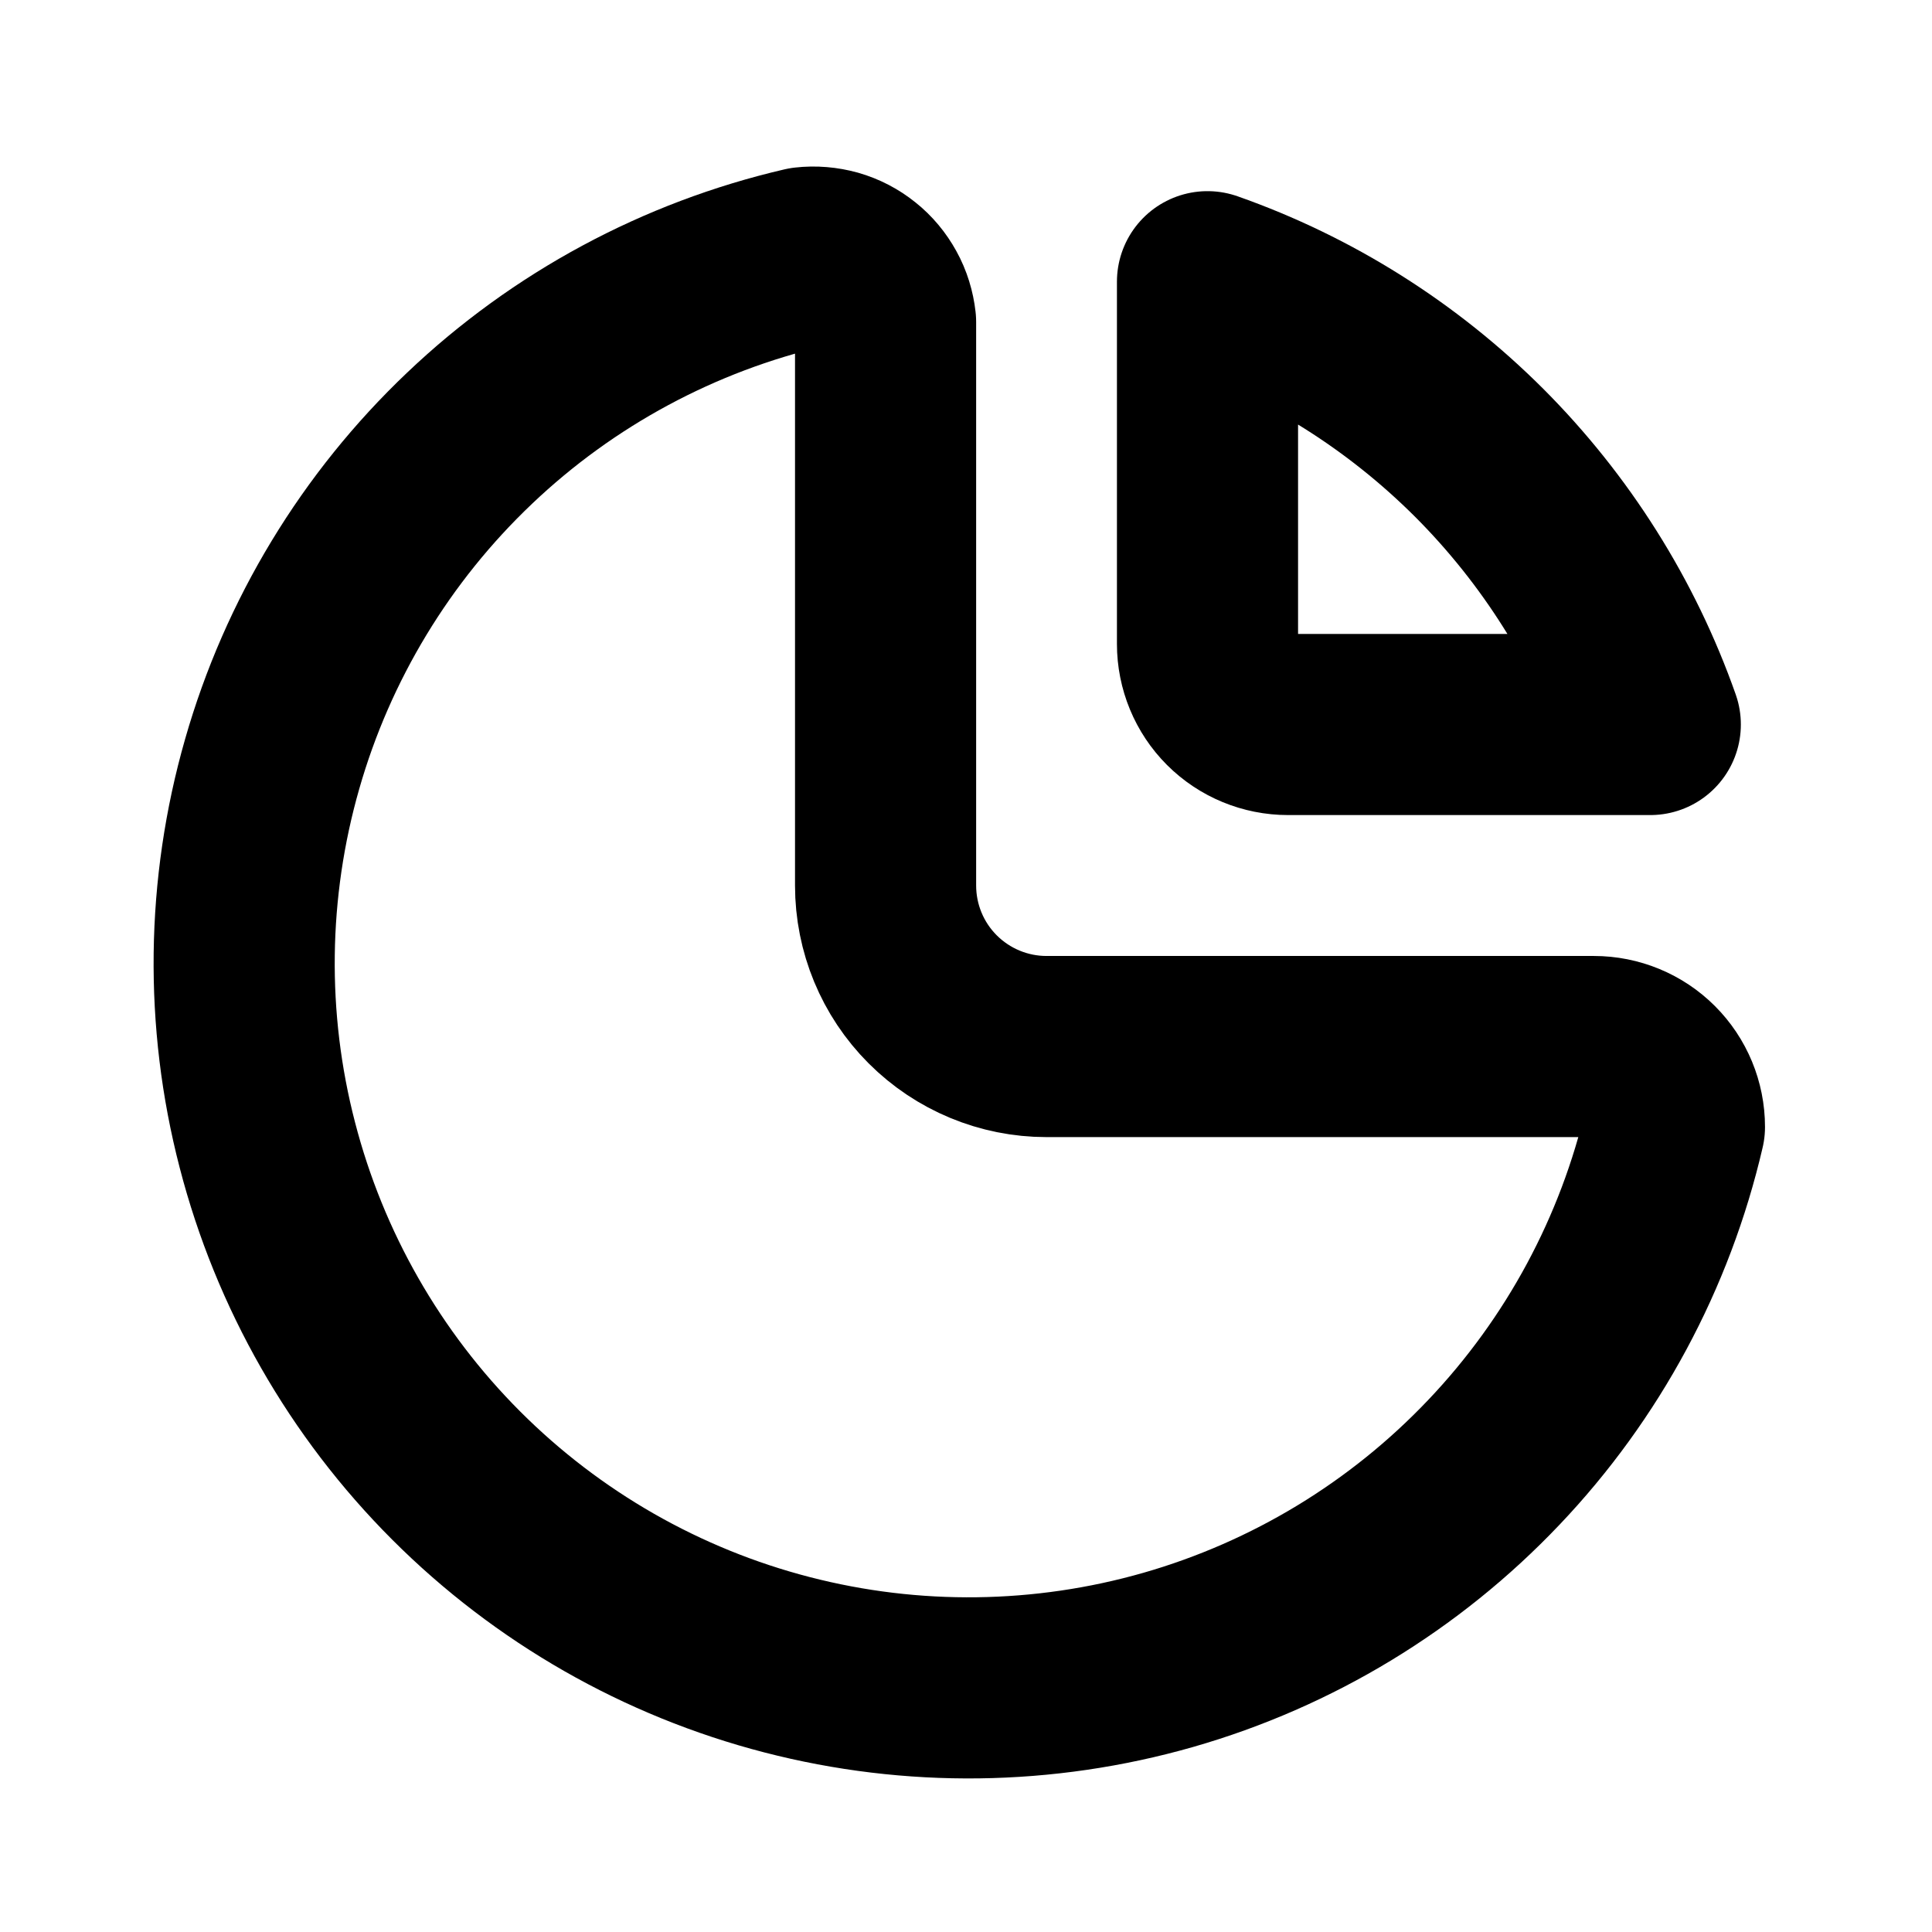
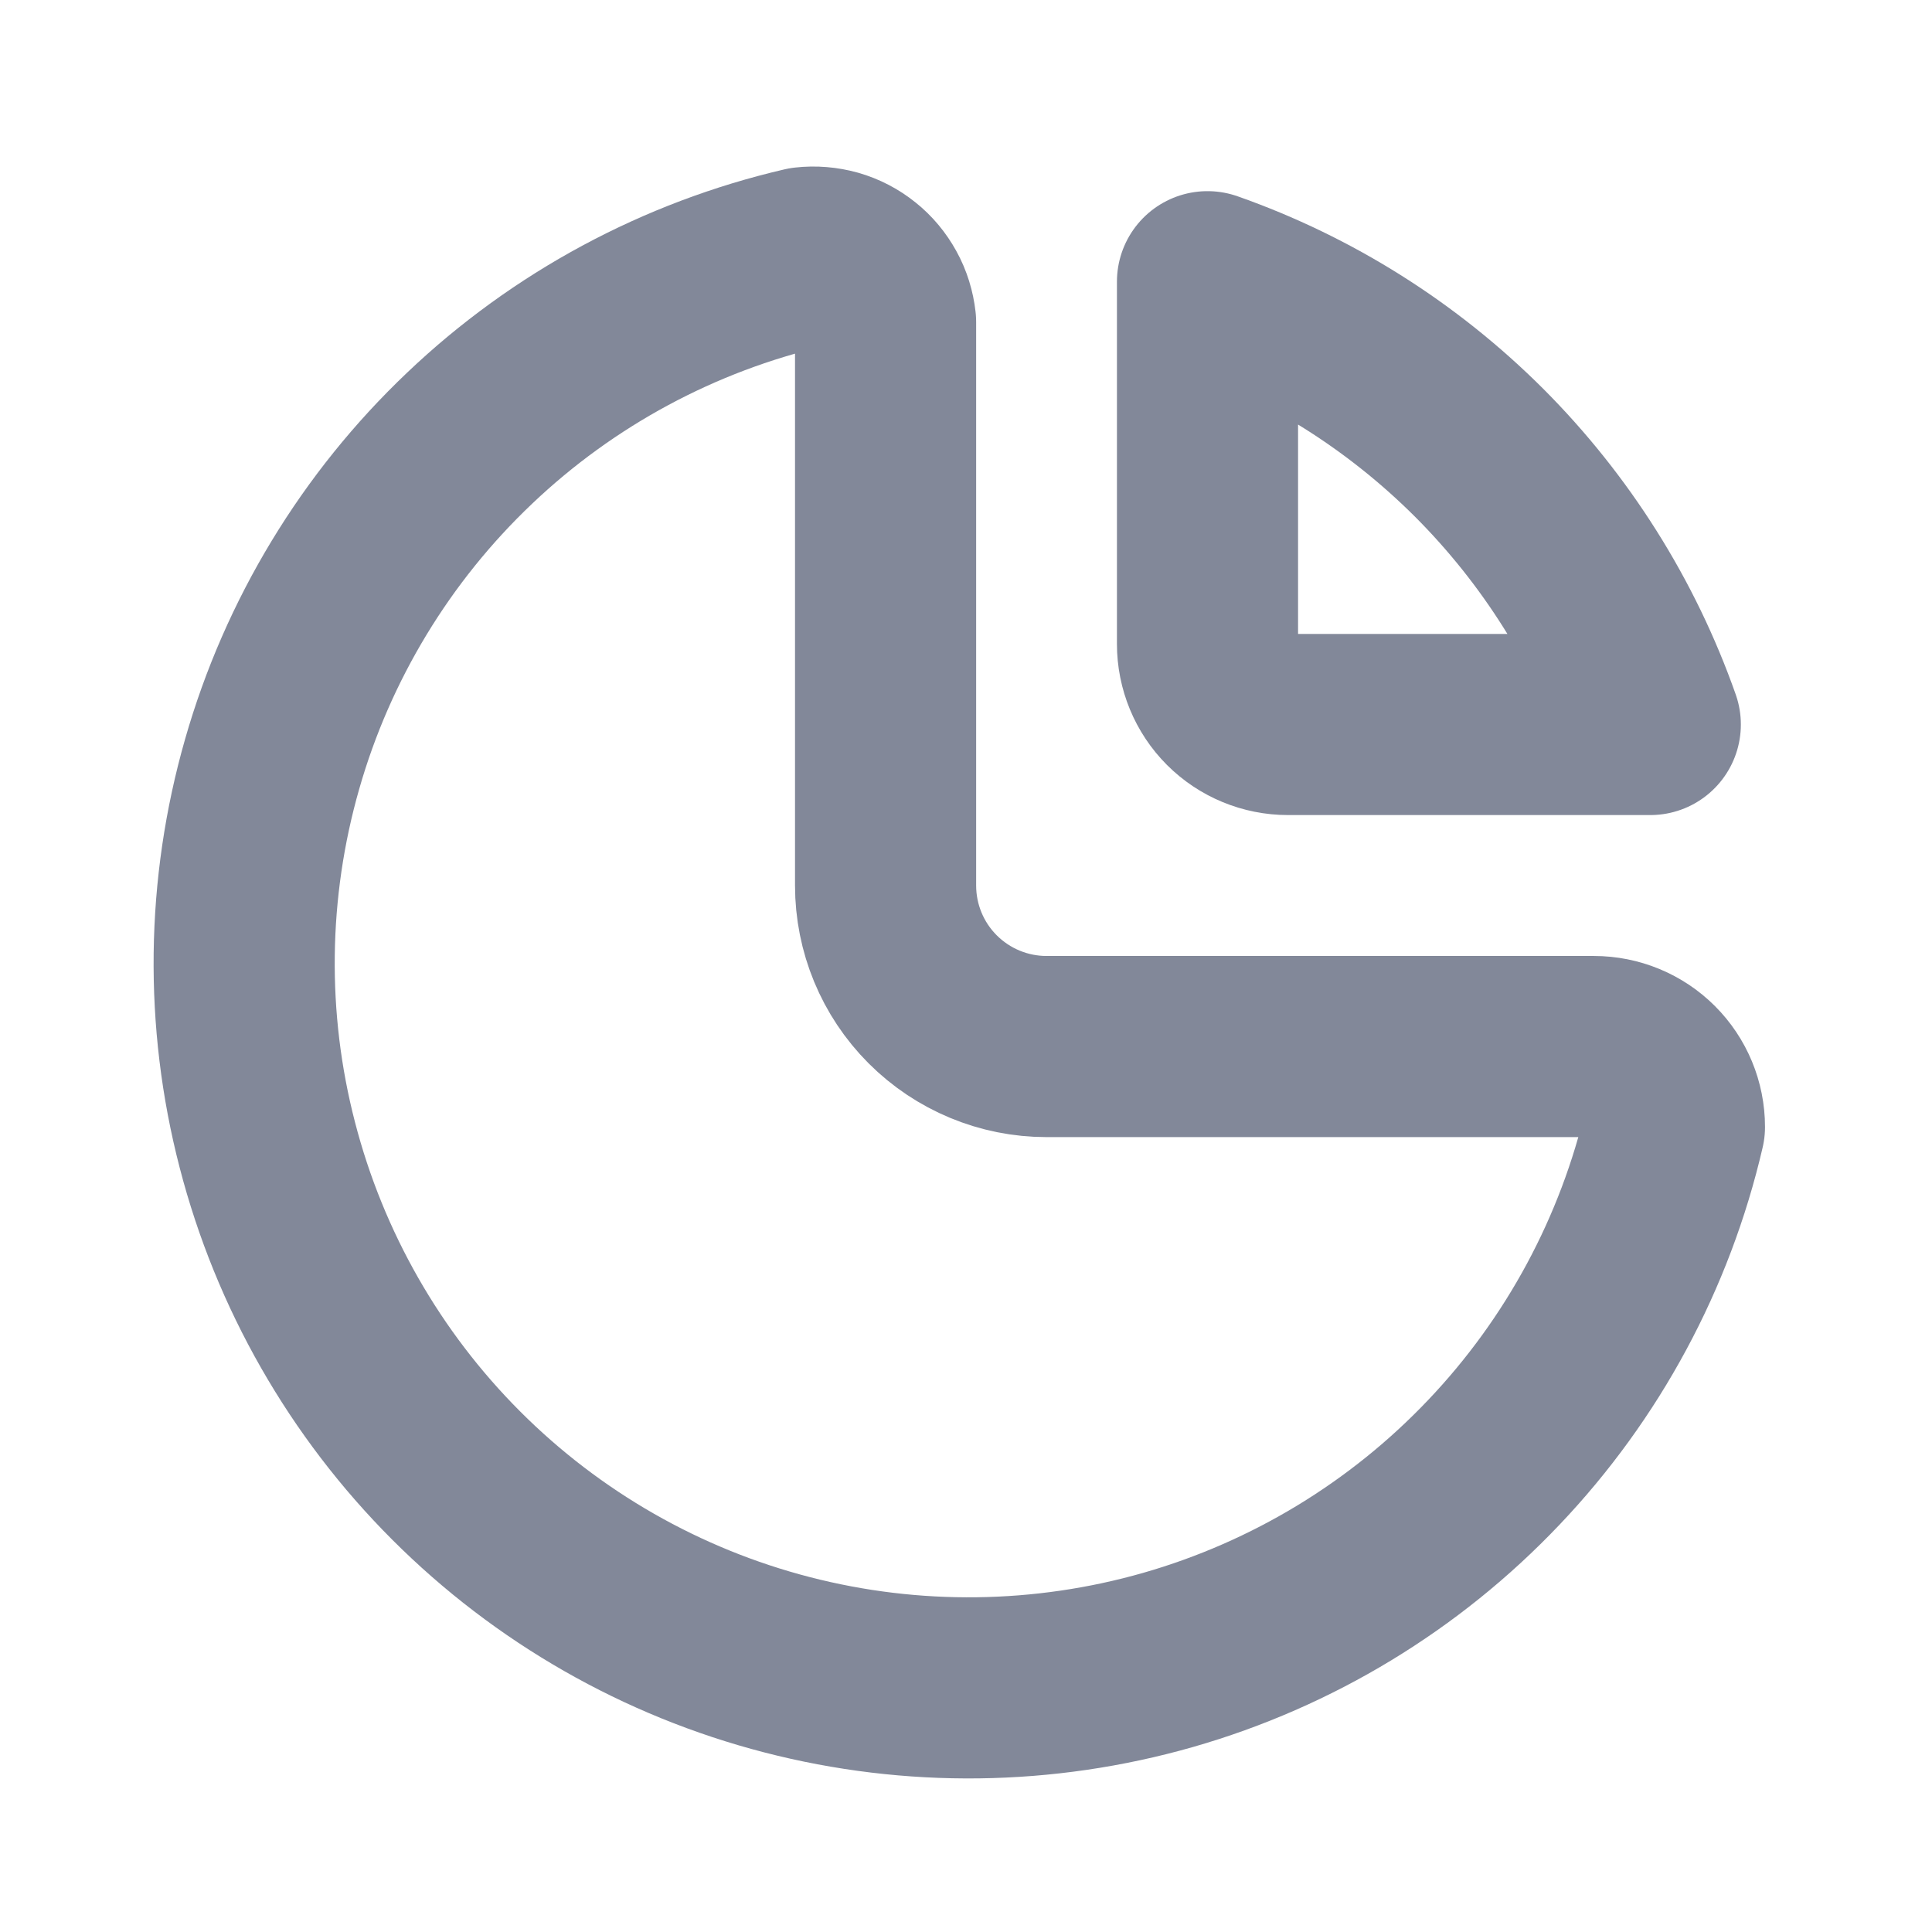
<svg xmlns="http://www.w3.org/2000/svg" width="16" height="16" viewBox="0 0 16 16" fill="none">
-   <path d="M6.667 2.133C5.624 2.375 4.665 2.891 3.889 3.629C3.113 4.366 2.548 5.298 2.254 6.327C1.959 7.356 1.945 8.446 2.214 9.482C2.482 10.518 3.022 11.464 3.779 12.221C4.536 12.978 5.482 13.519 6.519 13.787C7.555 14.055 8.644 14.041 9.673 13.747C10.703 13.452 11.634 12.887 12.371 12.111C13.109 11.335 13.625 10.376 13.867 9.333C13.867 9.156 13.797 8.987 13.672 8.862C13.547 8.737 13.377 8.667 13.2 8.667H8.667C8.313 8.667 7.974 8.526 7.724 8.276C7.474 8.026 7.334 7.687 7.334 7.333V2.667C7.325 2.588 7.302 2.511 7.263 2.441C7.225 2.372 7.174 2.31 7.112 2.261C7.05 2.211 6.979 2.174 6.902 2.152C6.826 2.131 6.746 2.124 6.667 2.133Z" stroke="currentColor" stroke-width="1.5" stroke-linecap="round" stroke-linejoin="round" />
-   <path d="M10 2.333C10.847 2.631 11.615 3.116 12.25 3.75C12.884 4.385 13.369 5.154 13.667 6H10.667C10.49 6 10.32 5.93 10.195 5.805C10.07 5.68 10 5.51 10 5.333V2.333Z" stroke="currentColor" stroke-width="1.5" stroke-linecap="round" stroke-linejoin="round" />
+   <path d="M6.667 2.133C5.624 2.375 4.665 2.891 3.889 3.629C3.113 4.366 2.548 5.298 2.254 6.327C1.959 7.356 1.945 8.446 2.214 9.482C2.482 10.518 3.022 11.464 3.779 12.221C4.536 12.978 5.482 13.519 6.519 13.787C7.555 14.055 8.644 14.041 9.673 13.747C10.703 13.452 11.634 12.887 12.371 12.111C13.109 11.335 13.625 10.376 13.867 9.333C13.867 9.156 13.797 8.987 13.672 8.862C13.547 8.737 13.377 8.667 13.2 8.667H8.667C8.313 8.667 7.974 8.526 7.724 8.276C7.474 8.026 7.334 7.687 7.334 7.333V2.667C7.325 2.588 7.302 2.511 7.263 2.441C7.225 2.372 7.174 2.31 7.112 2.261C7.05 2.211 6.979 2.174 6.902 2.152C6.826 2.131 6.746 2.124 6.667 2.133Z" stroke="#828899" stroke-width="1.5" stroke-linecap="round" stroke-linejoin="round" />
+   <path d="M10 2.333C10.847 2.631 11.615 3.116 12.25 3.75C12.884 4.385 13.369 5.154 13.667 6H10.667C10.49 6 10.32 5.93 10.195 5.805C10.07 5.68 10 5.51 10 5.333V2.333Z" stroke="#828899" stroke-width="1.5" stroke-linecap="round" stroke-linejoin="round" />
</svg>
